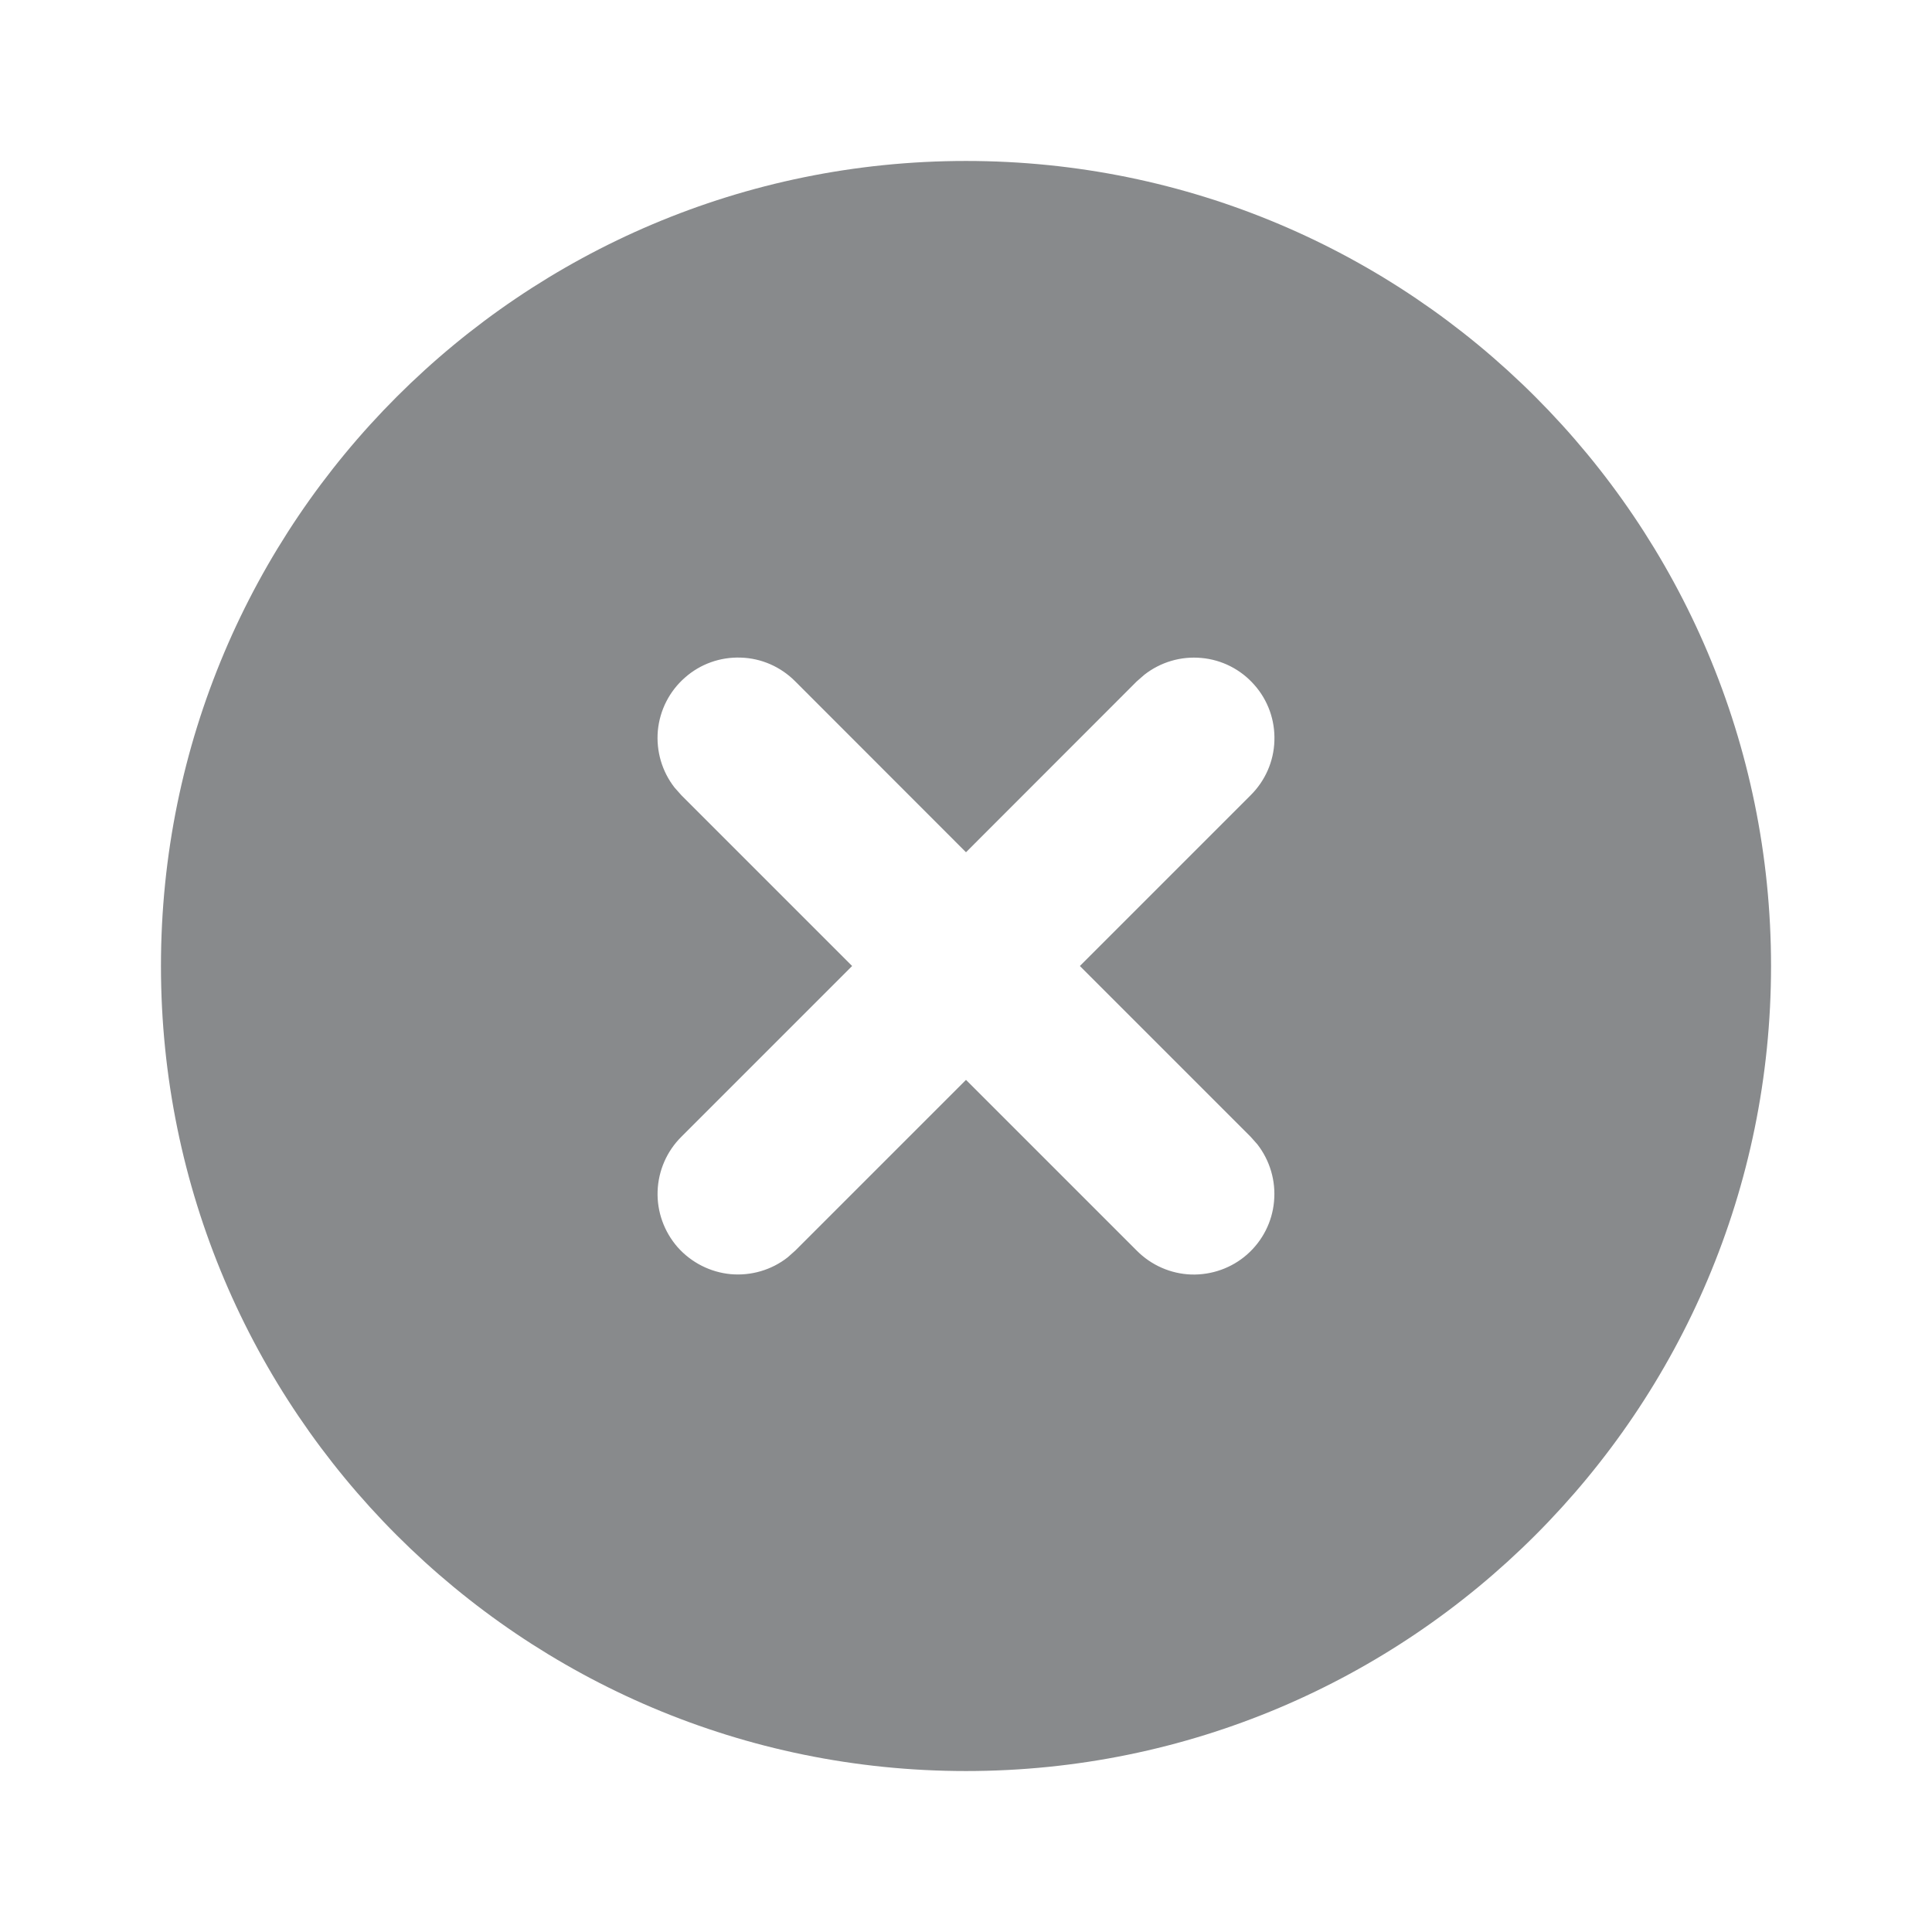
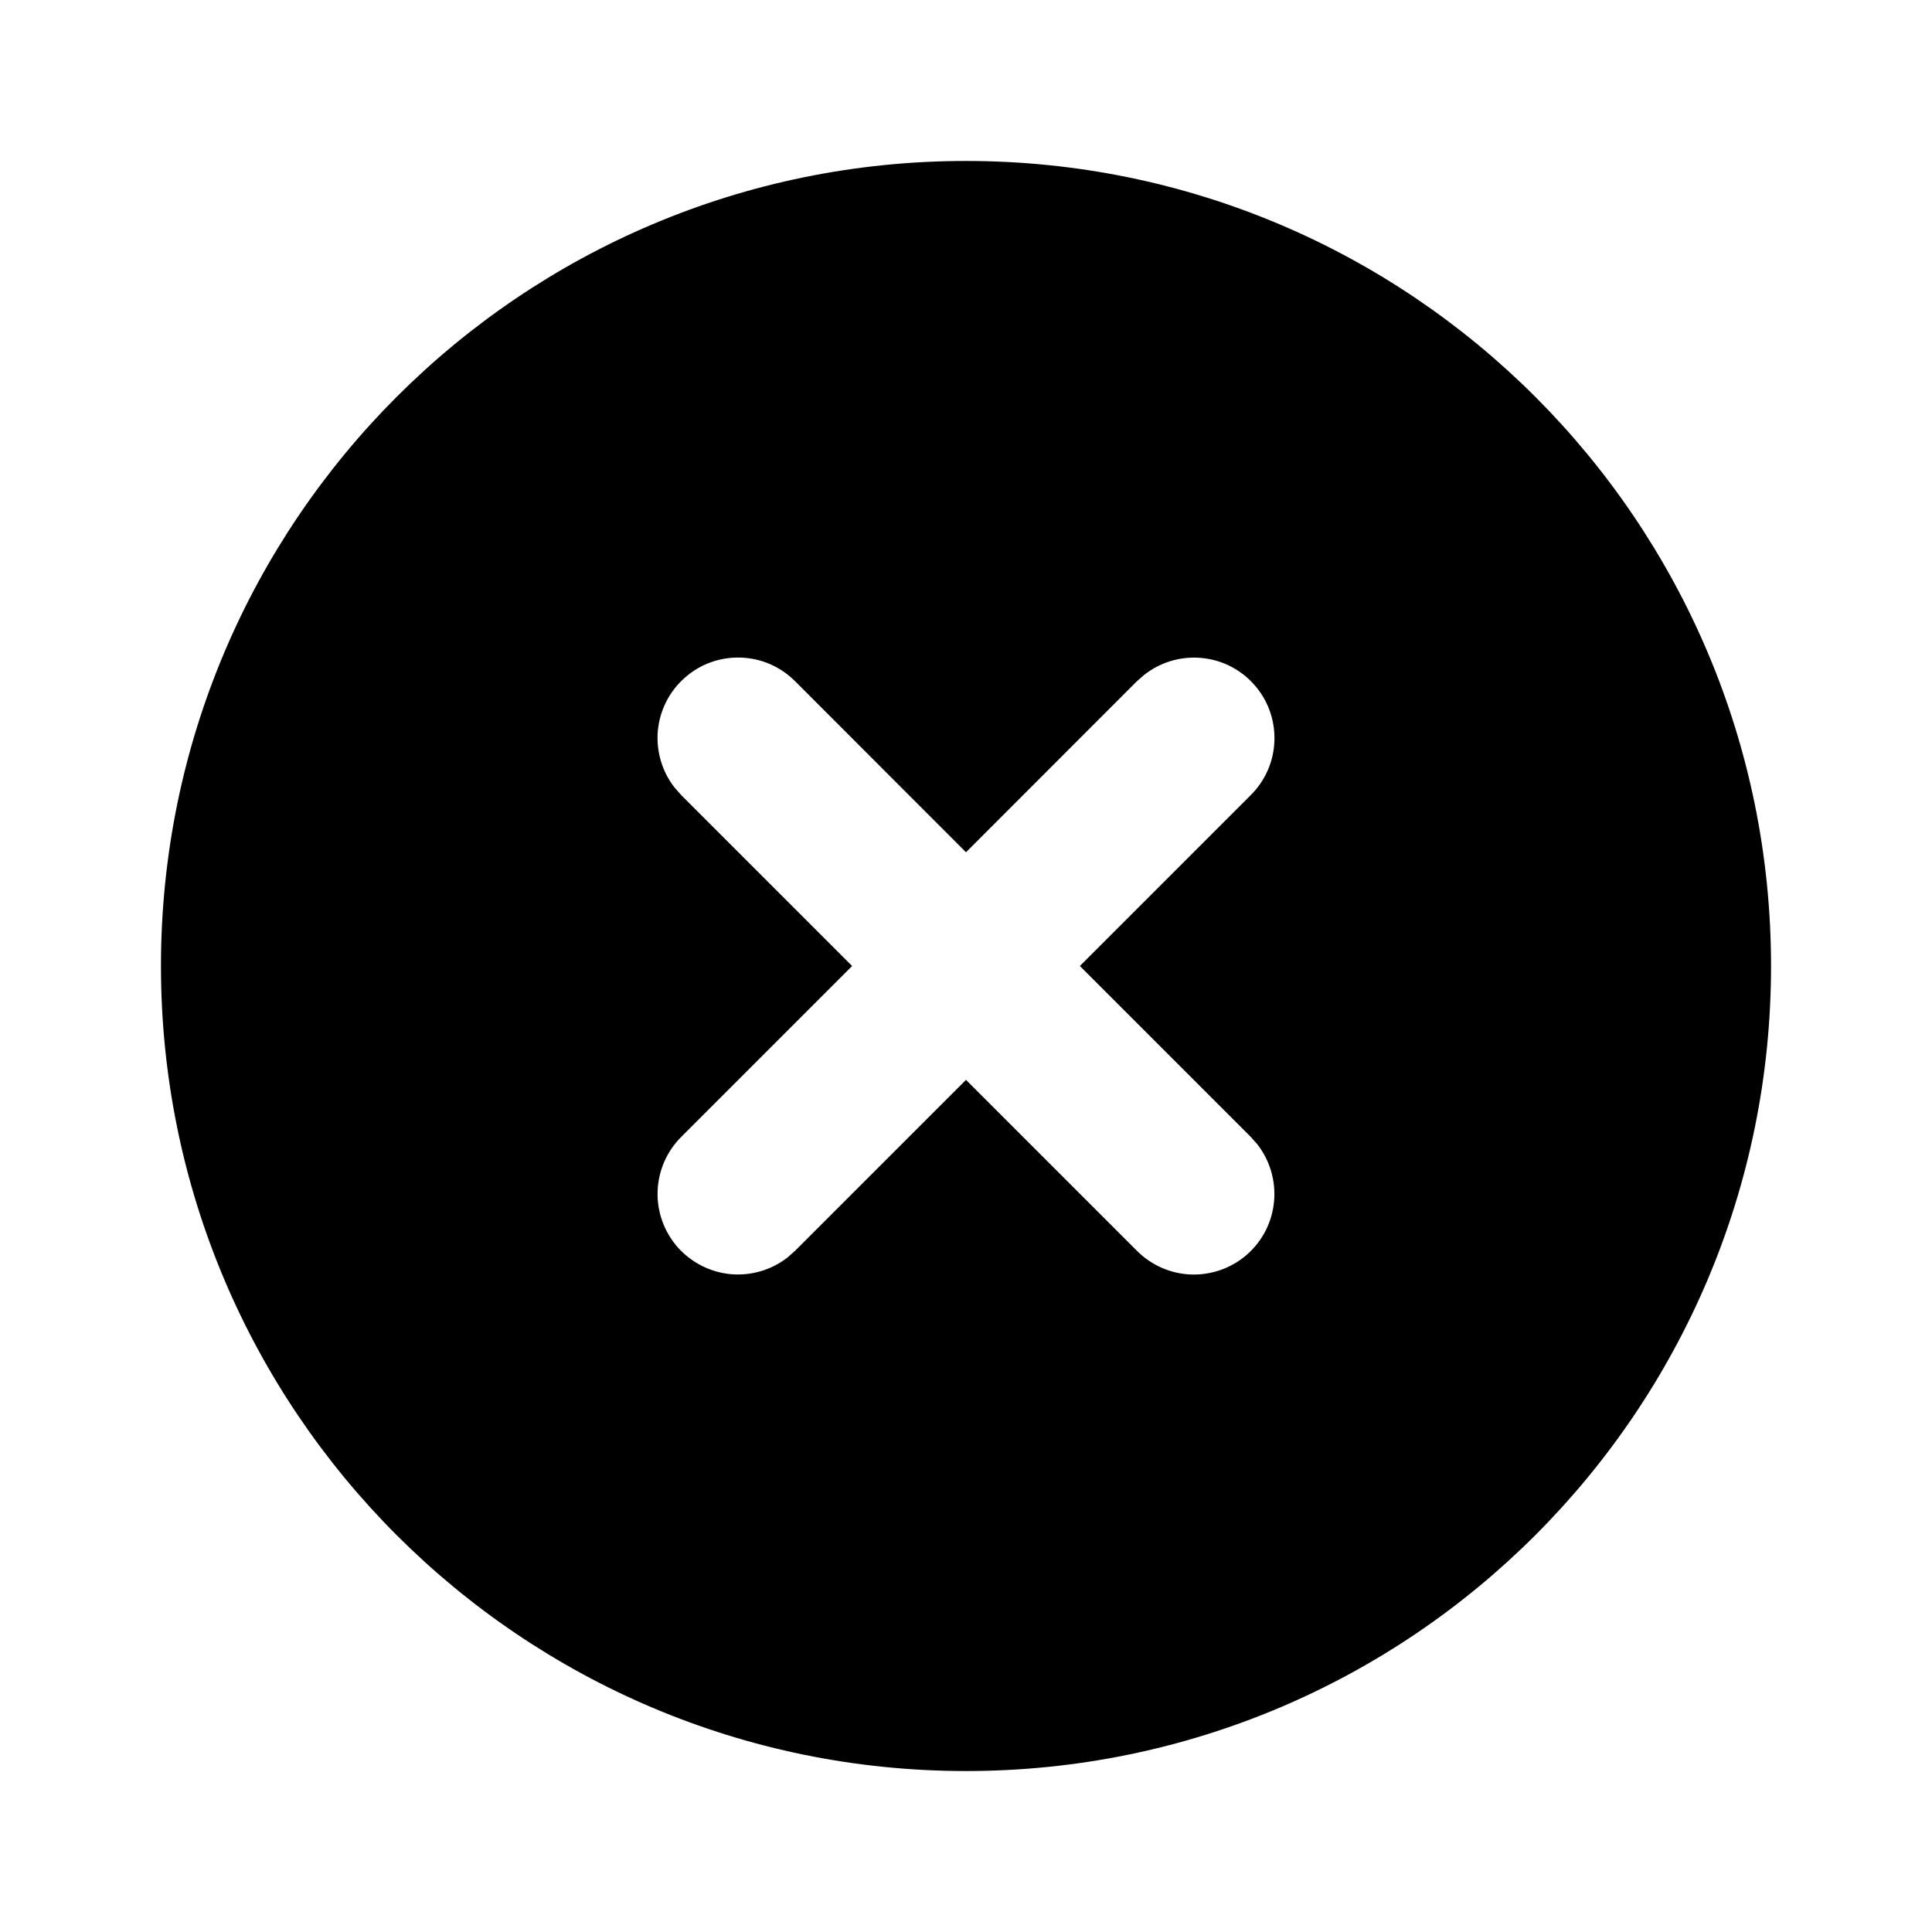
<svg xmlns="http://www.w3.org/2000/svg" width="16" height="16" viewBox="0 0 16 16" fill="none">
-   <path d="M8 1.333C11.682 1.333 14.667 4.318 14.667 8C14.667 11.682 11.682 14.667 8 14.667C4.318 14.667 1.333 11.682 1.333 8C1.333 4.318 4.318 1.333 8 1.333ZM6.586 5.643C6.466 5.522 6.305 5.451 6.135 5.446C5.965 5.44 5.799 5.499 5.672 5.612C5.544 5.724 5.464 5.881 5.448 6.051C5.433 6.22 5.482 6.389 5.587 6.523L5.643 6.586L7.057 8L5.643 9.414C5.522 9.534 5.452 9.695 5.446 9.865C5.44 10.035 5.5 10.201 5.612 10.329C5.725 10.456 5.882 10.536 6.051 10.552C6.22 10.567 6.389 10.518 6.523 10.413L6.586 10.357L8 8.943L9.414 10.357C9.534 10.478 9.695 10.549 9.865 10.555C10.035 10.56 10.201 10.501 10.328 10.389C10.456 10.276 10.536 10.119 10.551 9.95C10.567 9.78 10.517 9.611 10.413 9.477L10.357 9.414L8.943 8L10.357 6.586C10.478 6.466 10.549 6.305 10.554 6.135C10.56 5.965 10.501 5.799 10.388 5.672C10.276 5.544 10.119 5.464 9.95 5.449C9.78 5.433 9.611 5.483 9.477 5.588L9.414 5.643L8 7.058L6.586 5.643Z" fill="#888A8C" />
+   <path d="M8 1.333C11.682 1.333 14.667 4.318 14.667 8C14.667 11.682 11.682 14.667 8 14.667C4.318 14.667 1.333 11.682 1.333 8C1.333 4.318 4.318 1.333 8 1.333ZM6.586 5.643C6.466 5.522 6.305 5.451 6.135 5.446C5.965 5.44 5.799 5.499 5.672 5.612C5.544 5.724 5.464 5.881 5.448 6.051C5.433 6.22 5.482 6.389 5.587 6.523L5.643 6.586L7.057 8L5.643 9.414C5.522 9.534 5.452 9.695 5.446 9.865C5.44 10.035 5.5 10.201 5.612 10.329C5.725 10.456 5.882 10.536 6.051 10.552C6.22 10.567 6.389 10.518 6.523 10.413L6.586 10.357L8 8.943L9.414 10.357C9.534 10.478 9.695 10.549 9.865 10.555C10.035 10.56 10.201 10.501 10.328 10.389C10.456 10.276 10.536 10.119 10.551 9.95C10.567 9.78 10.517 9.611 10.413 9.477L10.357 9.414L8.943 8L10.357 6.586C10.478 6.466 10.549 6.305 10.554 6.135C10.56 5.965 10.501 5.799 10.388 5.672C10.276 5.544 10.119 5.464 9.95 5.449C9.78 5.433 9.611 5.483 9.477 5.588L9.414 5.643L8 7.058L6.586 5.643Z" fill="currentColor" />
</svg>
